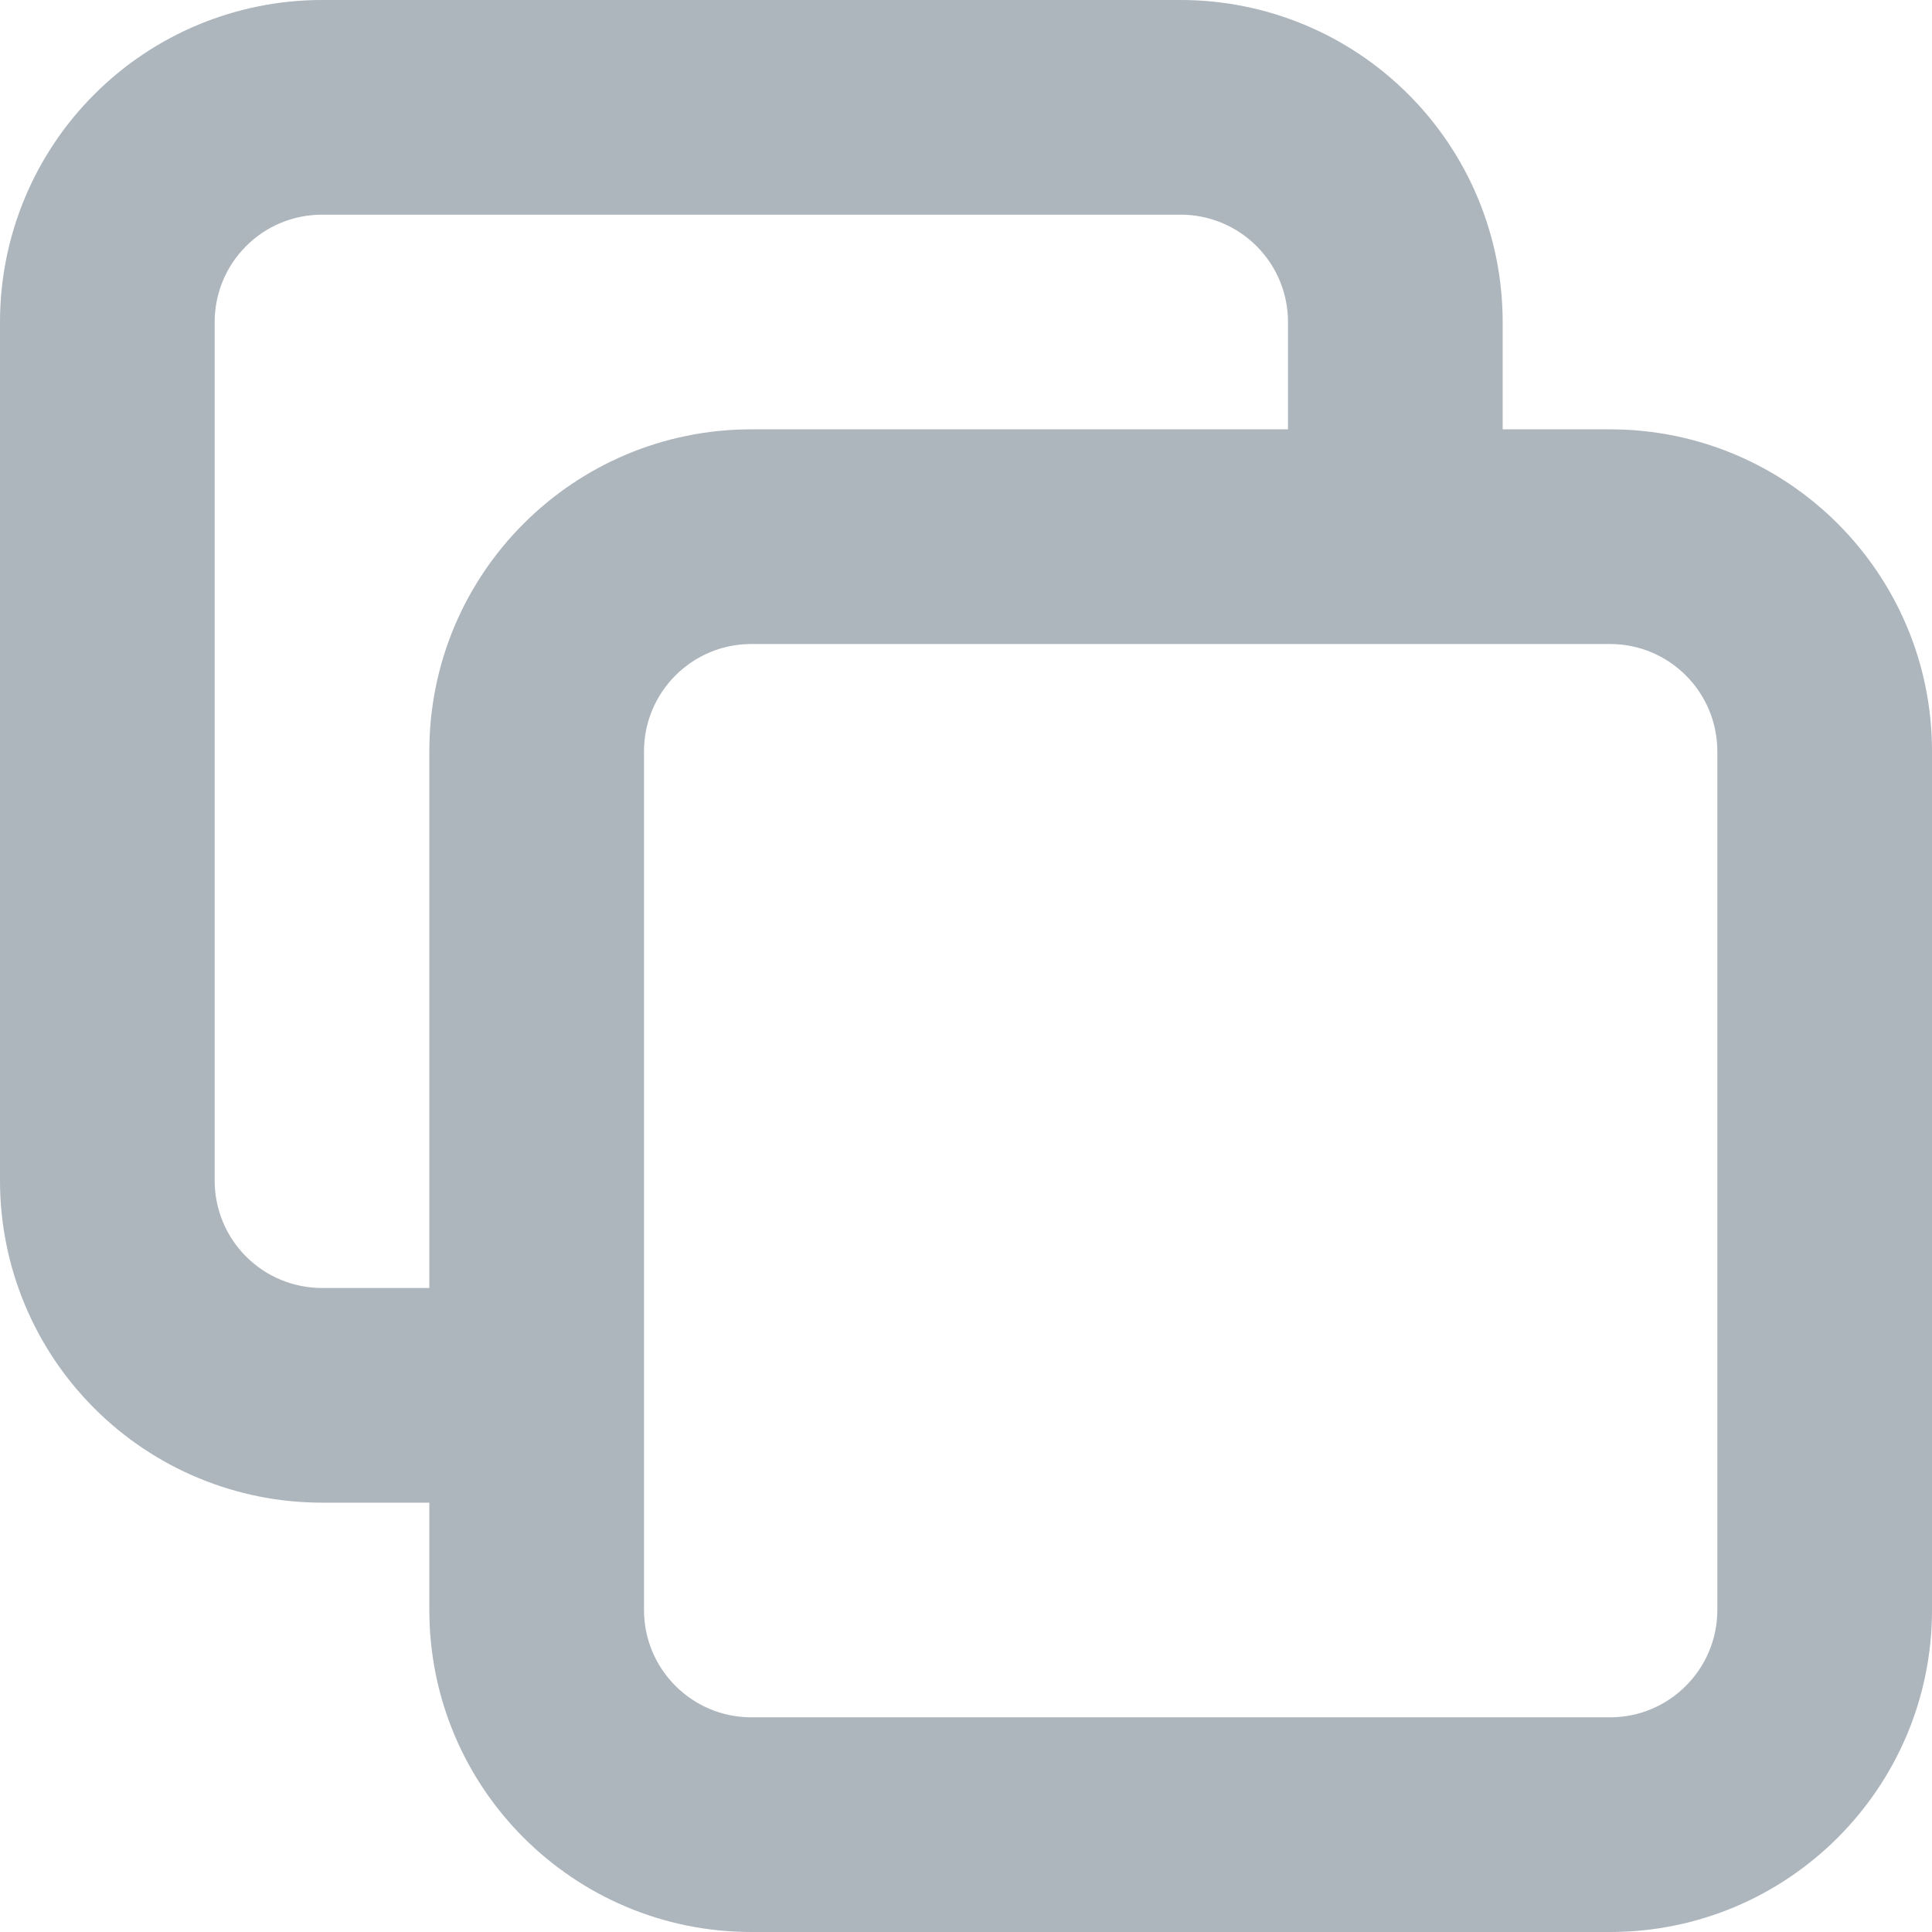
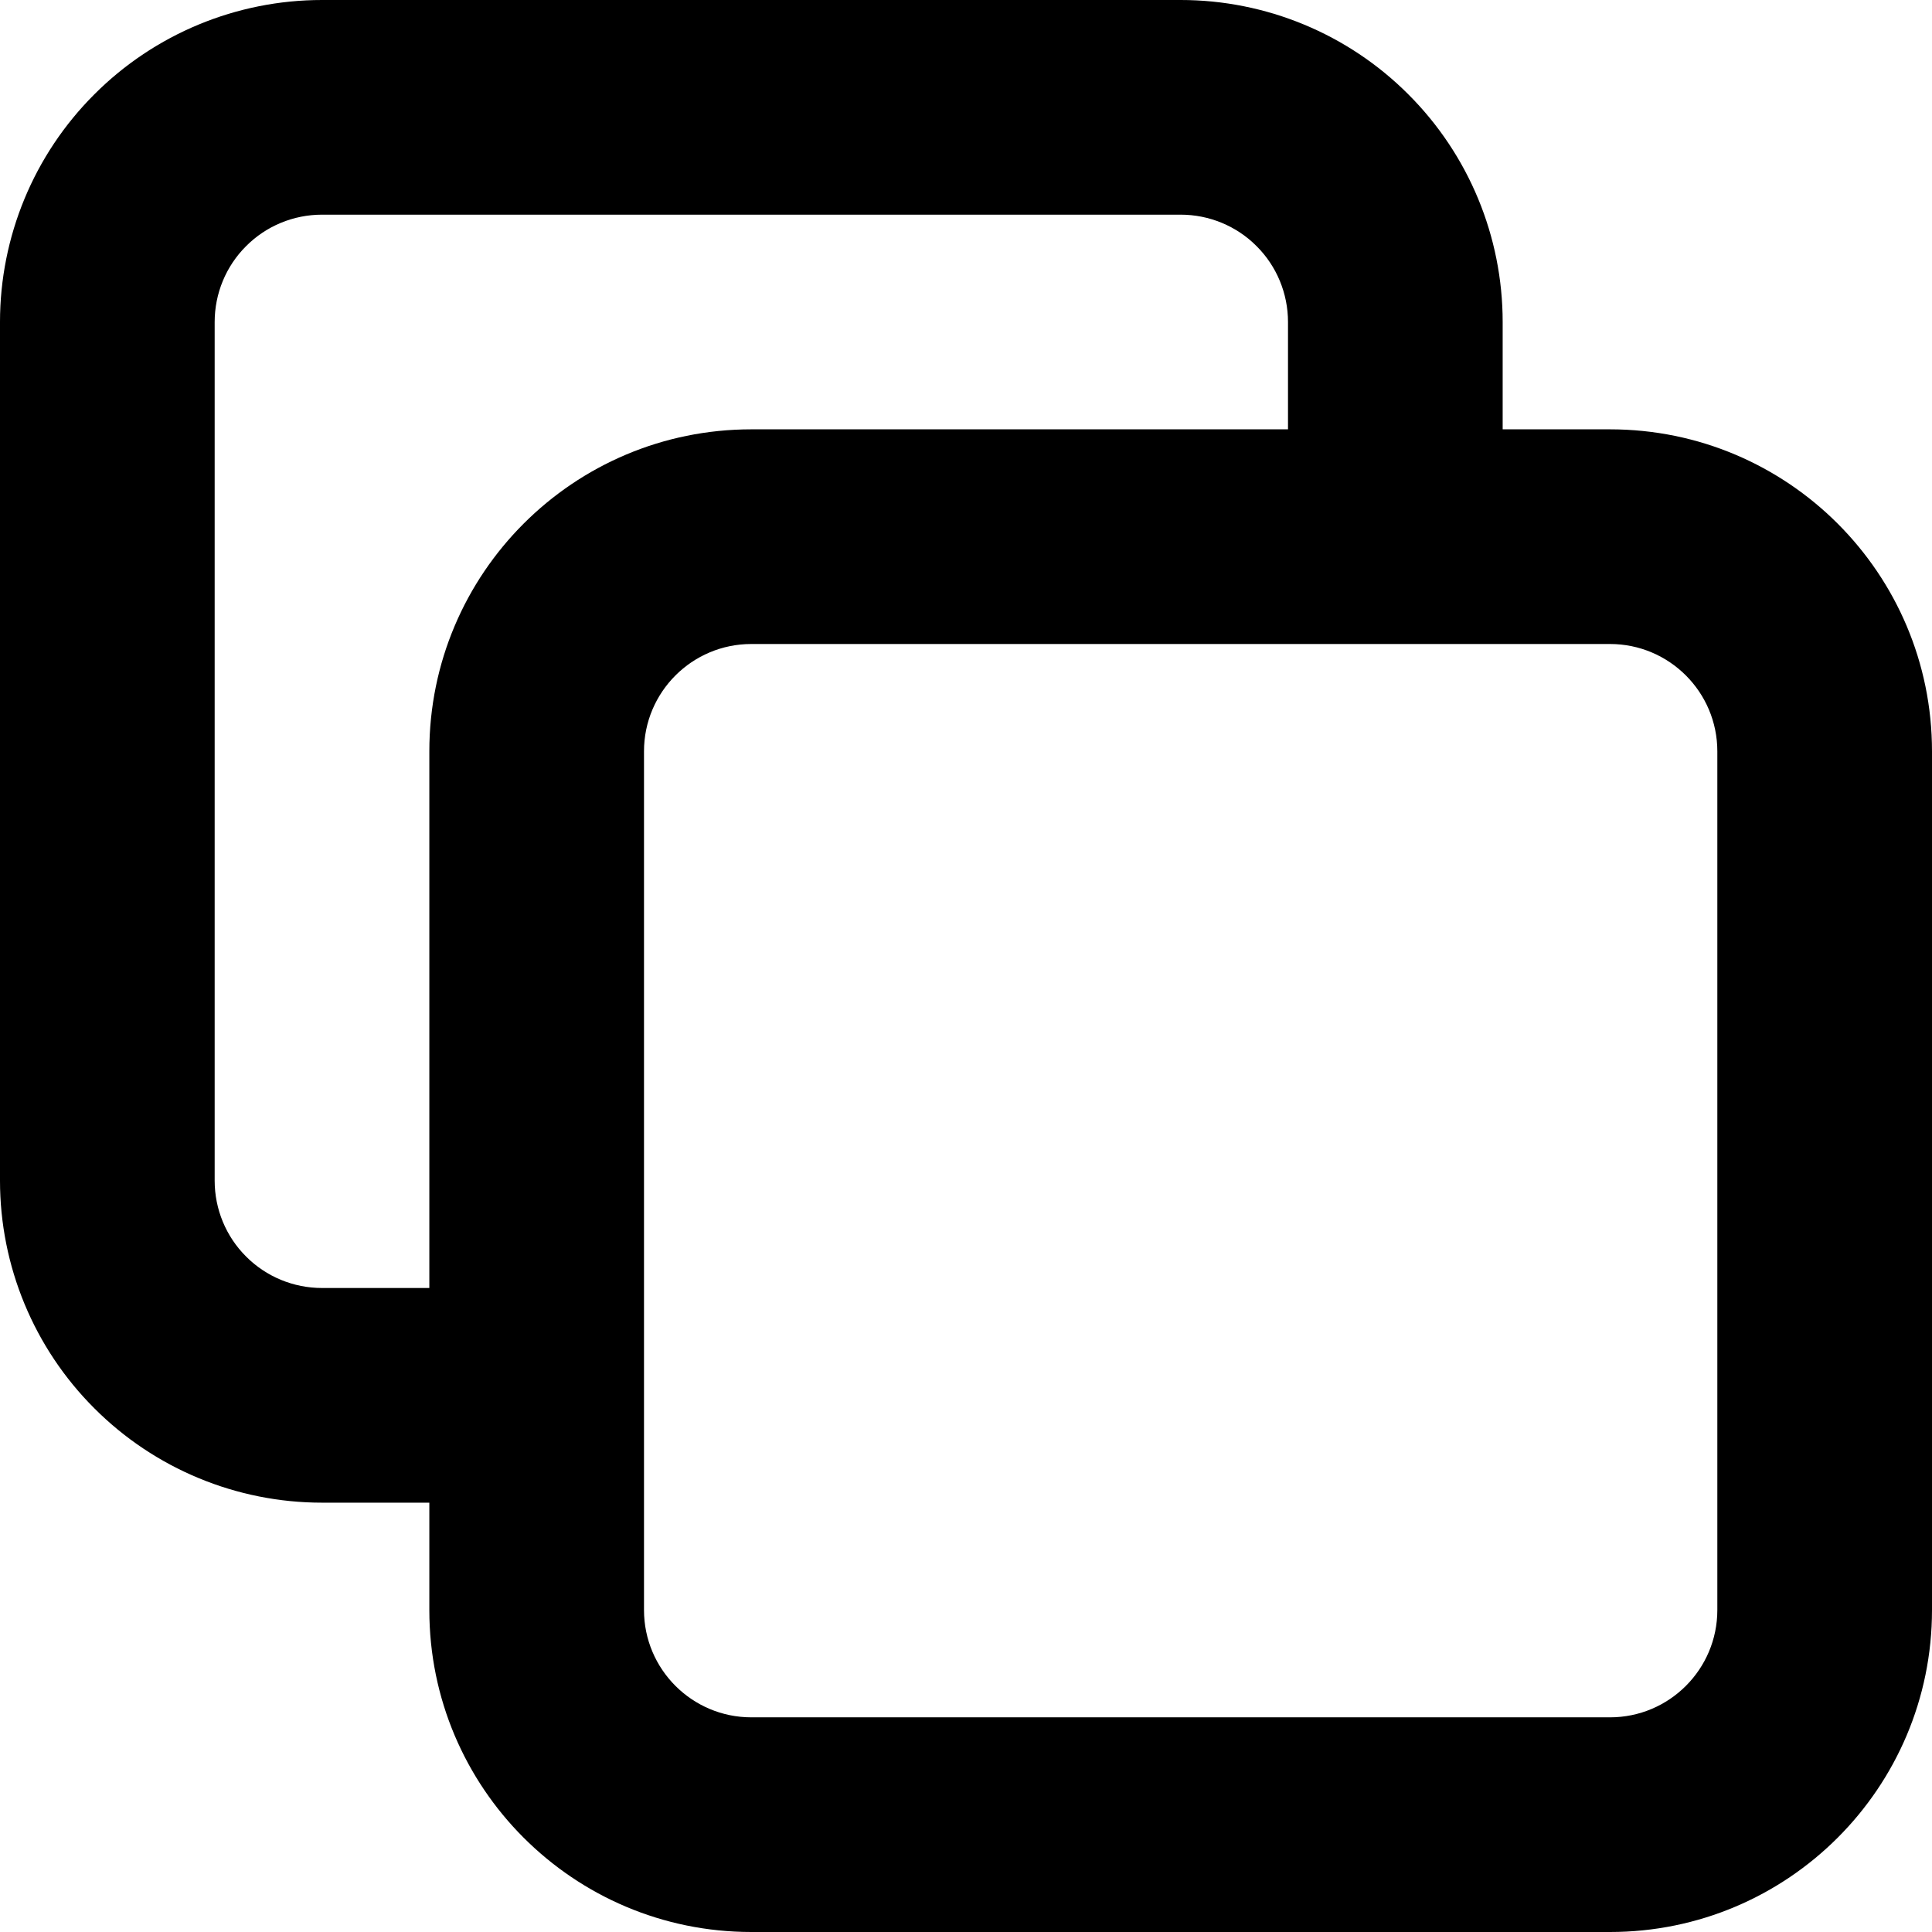
- <svg xmlns="http://www.w3.org/2000/svg" width="18" height="18" viewBox="0 0 18 18" fill="none">
-   <path fill-rule="evenodd" clip-rule="evenodd" d="M0.879 0.879C1.441 0.316 2.204 0 3 0H11C11.796 0 12.559 0.316 13.121 0.879C13.684 1.441 14 2.204 14 3V4H15C16.657 4 18 5.343 18 7V15C18 16.657 16.657 18 15 18H7C5.343 18 4 16.657 4 15V14H3C2.204 14 1.441 13.684 0.879 13.121C0.316 12.559 0 11.796 0 11V3C0 2.204 0.316 1.441 0.879 0.879ZM6 15C6 15.552 6.448 16 7 16H15C15.552 16 16 15.552 16 15V7C16 6.448 15.552 6 15 6H7C6.448 6 6 6.448 6 7V15ZM12 4H7C5.343 4 4 5.343 4 7V12H3C2.735 12 2.48 11.895 2.293 11.707C2.105 11.52 2 11.265 2 11V3C2 2.735 2.105 2.48 2.293 2.293C2.48 2.105 2.735 2 3 2H11C11.265 2 11.52 2.105 11.707 2.293C11.895 2.48 12 2.735 12 3V4Z" fill="#ADB5BD" />
+ <svg xmlns="http://www.w3.org/2000/svg" width="1em" height="1em" viewBox="0 0 18 18" fill="none">
+   <path fill-rule="evenodd" clip-rule="evenodd" d="M0.879 0.879C1.441 0.316 2.204 0 3 0H11C11.796 0 12.559 0.316 13.121 0.879C13.684 1.441 14 2.204 14 3V4H15C16.657 4 18 5.343 18 7V15C18 16.657 16.657 18 15 18H7C5.343 18 4 16.657 4 15V14H3C2.204 14 1.441 13.684 0.879 13.121C0.316 12.559 0 11.796 0 11V3C0 2.204 0.316 1.441 0.879 0.879ZM6 15C6 15.552 6.448 16 7 16H15C15.552 16 16 15.552 16 15V7C16 6.448 15.552 6 15 6H7C6.448 6 6 6.448 6 7V15ZM12 4H7C5.343 4 4 5.343 4 7V12H3C2.735 12 2.48 11.895 2.293 11.707C2.105 11.52 2 11.265 2 11V3C2 2.735 2.105 2.48 2.293 2.293C2.48 2.105 2.735 2 3 2H11C11.265 2 11.52 2.105 11.707 2.293C11.895 2.48 12 2.735 12 3V4Z" fill="currentColor" />
</svg>
